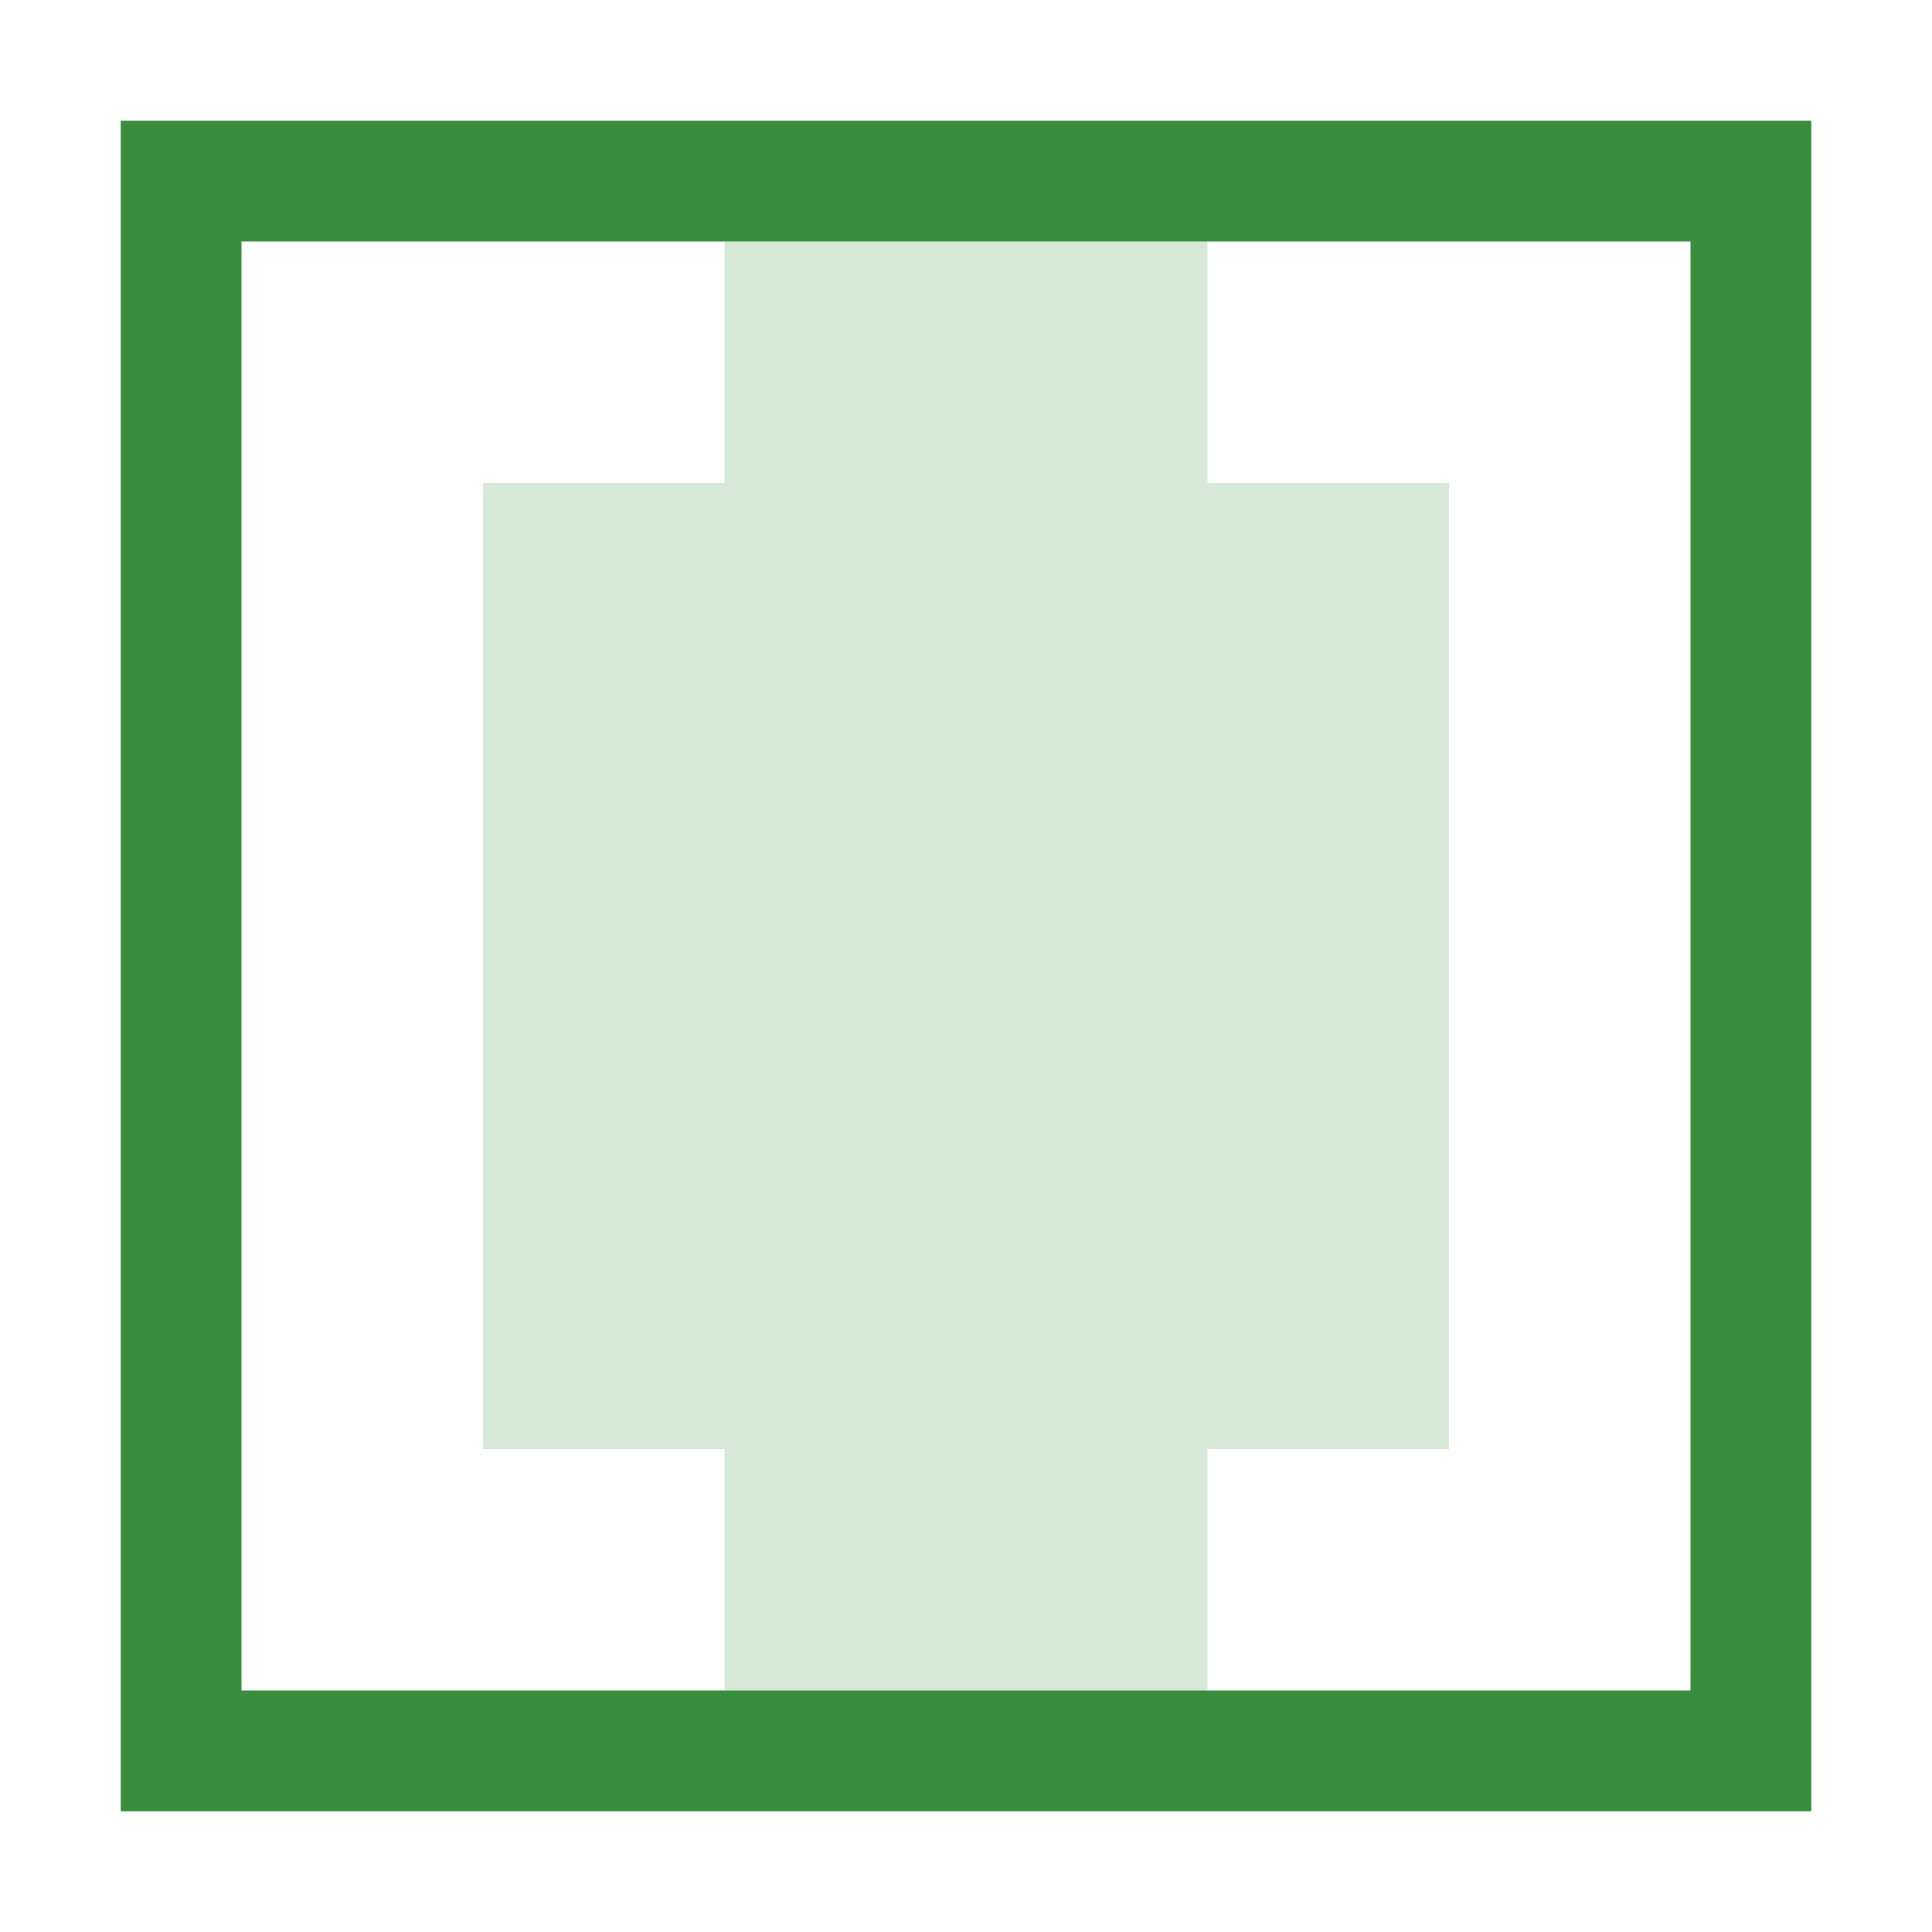
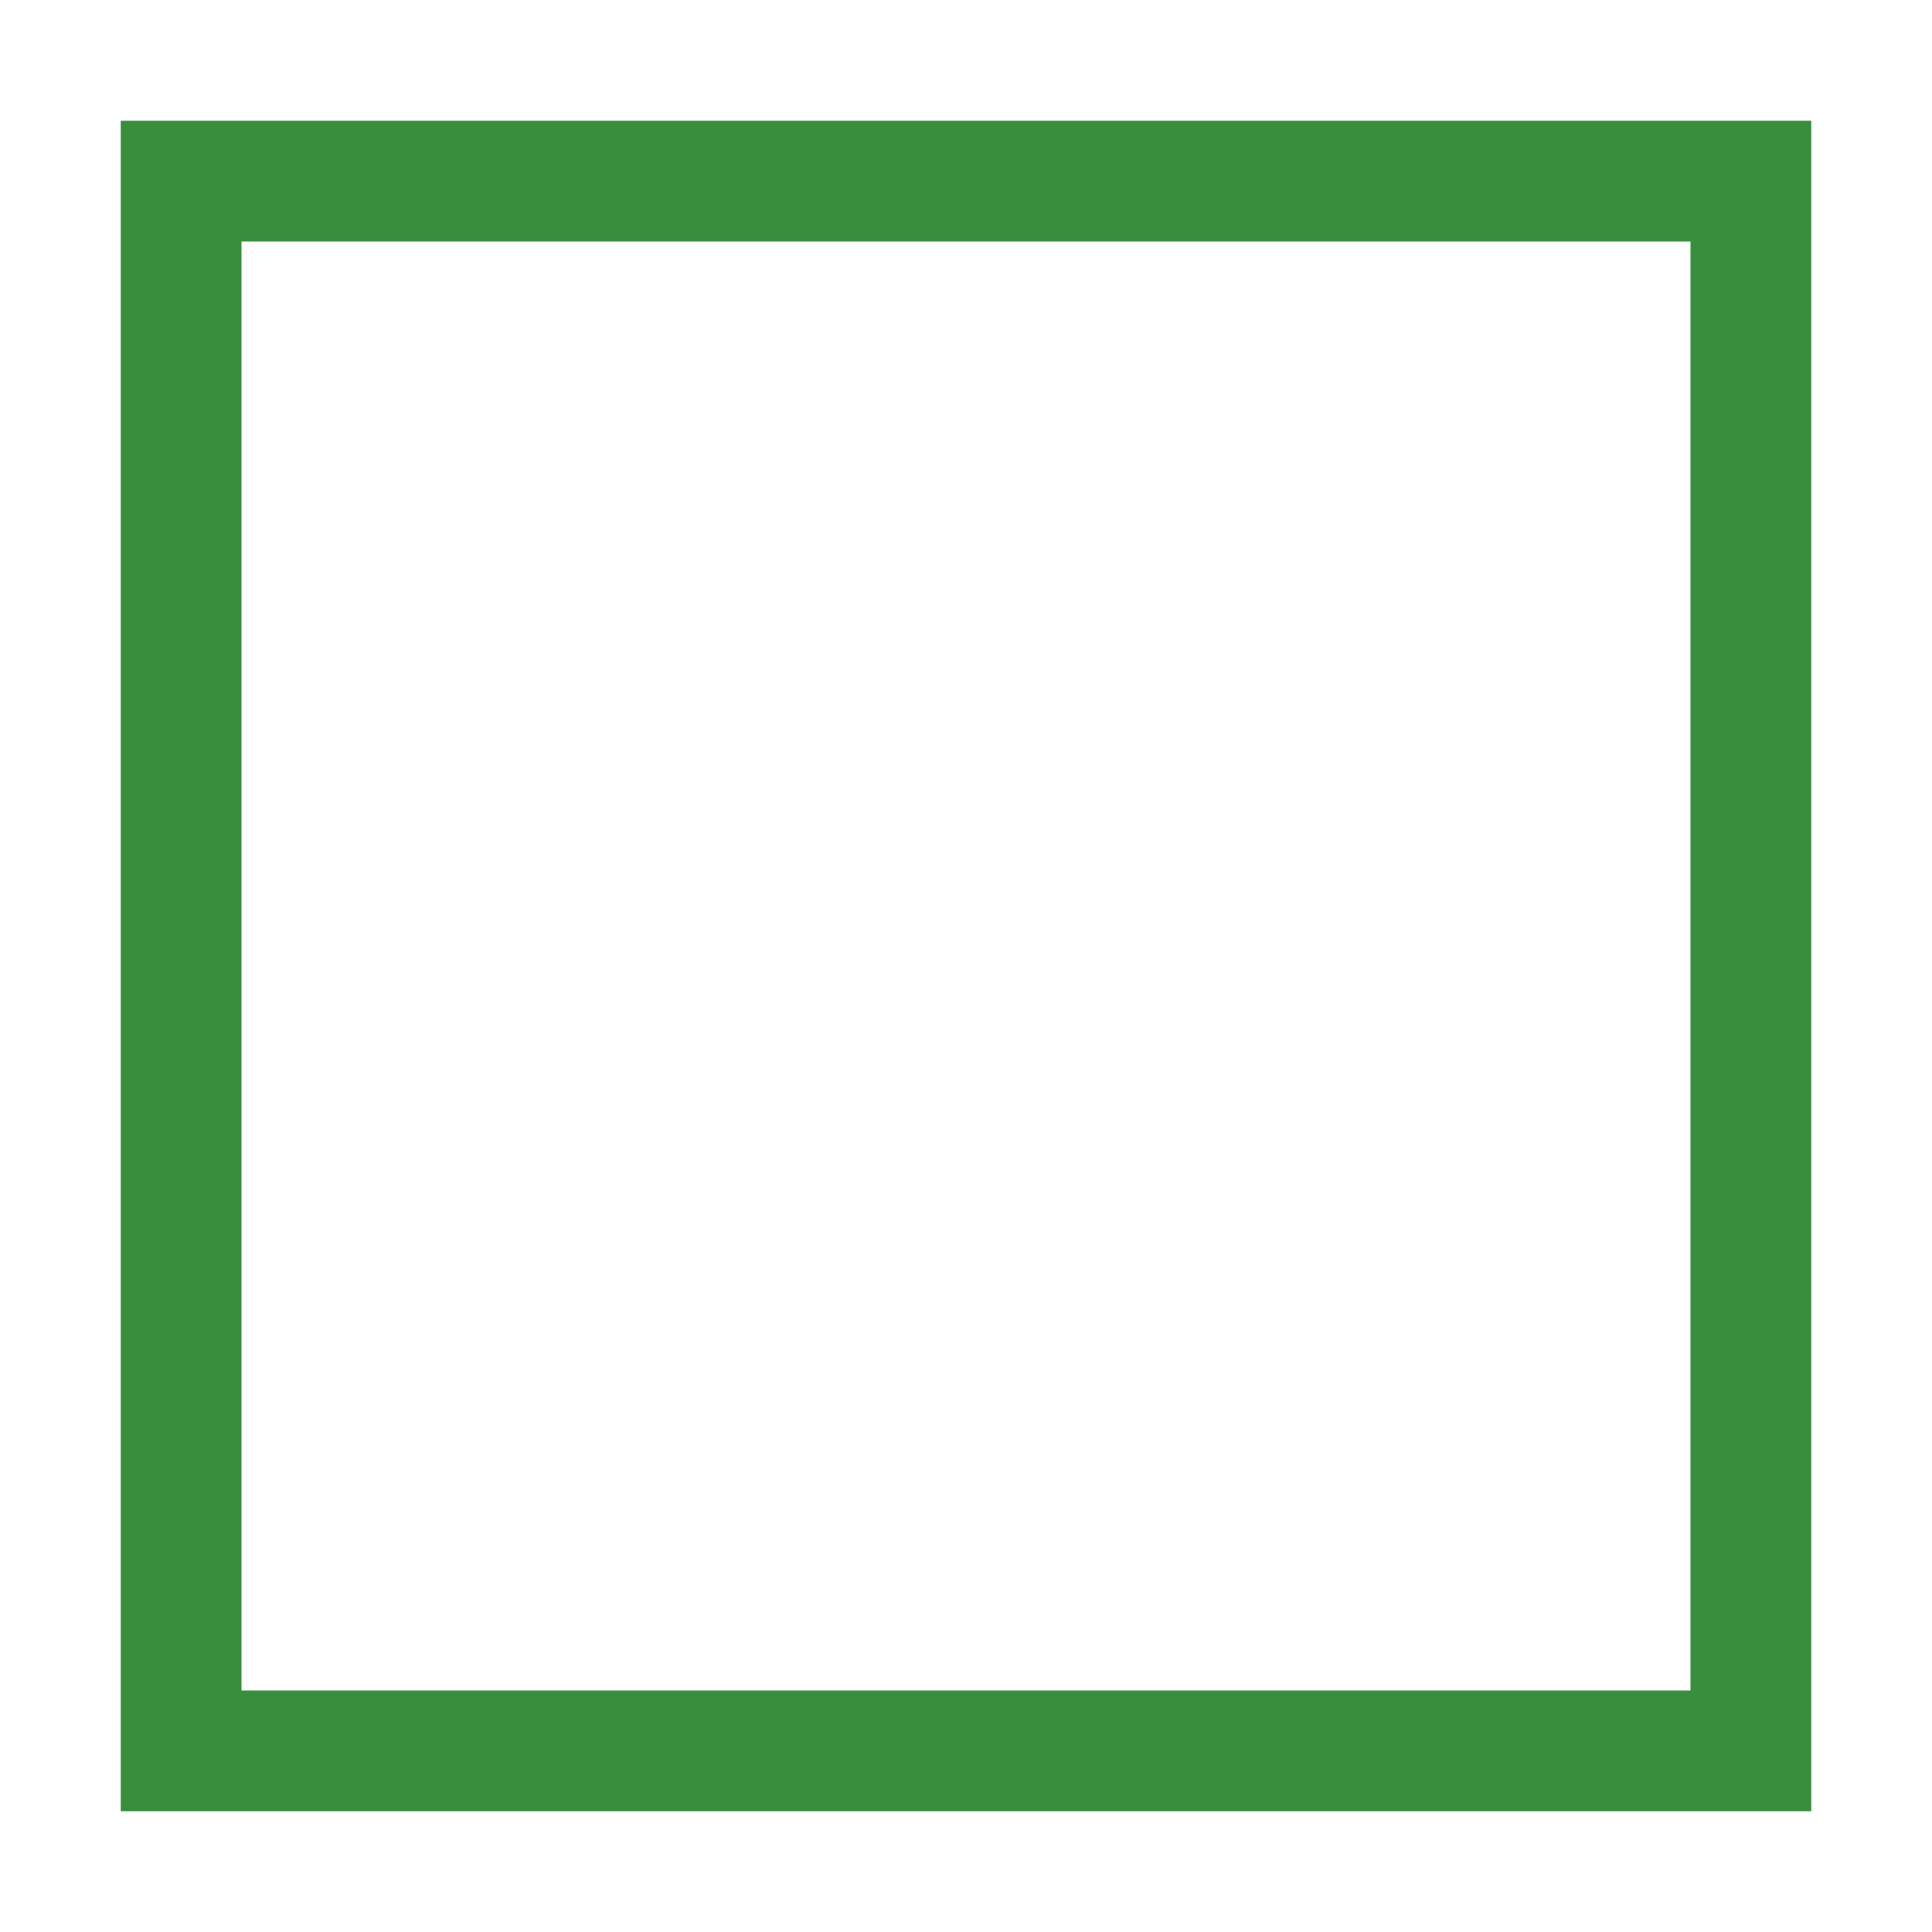
<svg xmlns="http://www.w3.org/2000/svg" id="Layer_1" data-name="Layer 1" width="144" height="144" viewBox="0 0 144 144">
  <defs>
-     <style>.cls-1{fill:#388e3c;}.cls-2{opacity:0.2;}</style>
+     <style>.cls-1{fill:#388e3c;}</style>
  </defs>
  <path class="cls-1" d="M126,9H9V135H135V9Zm0,117H18V18H126Z" />
-   <g class="cls-2">
-     <polygon class="cls-1" points="108 36 90 36 90 18 54 18 54 36 36 36 36 108 54 108 54 126 90 126 90 108 108 108 108 36" />
-   </g>
</svg>
